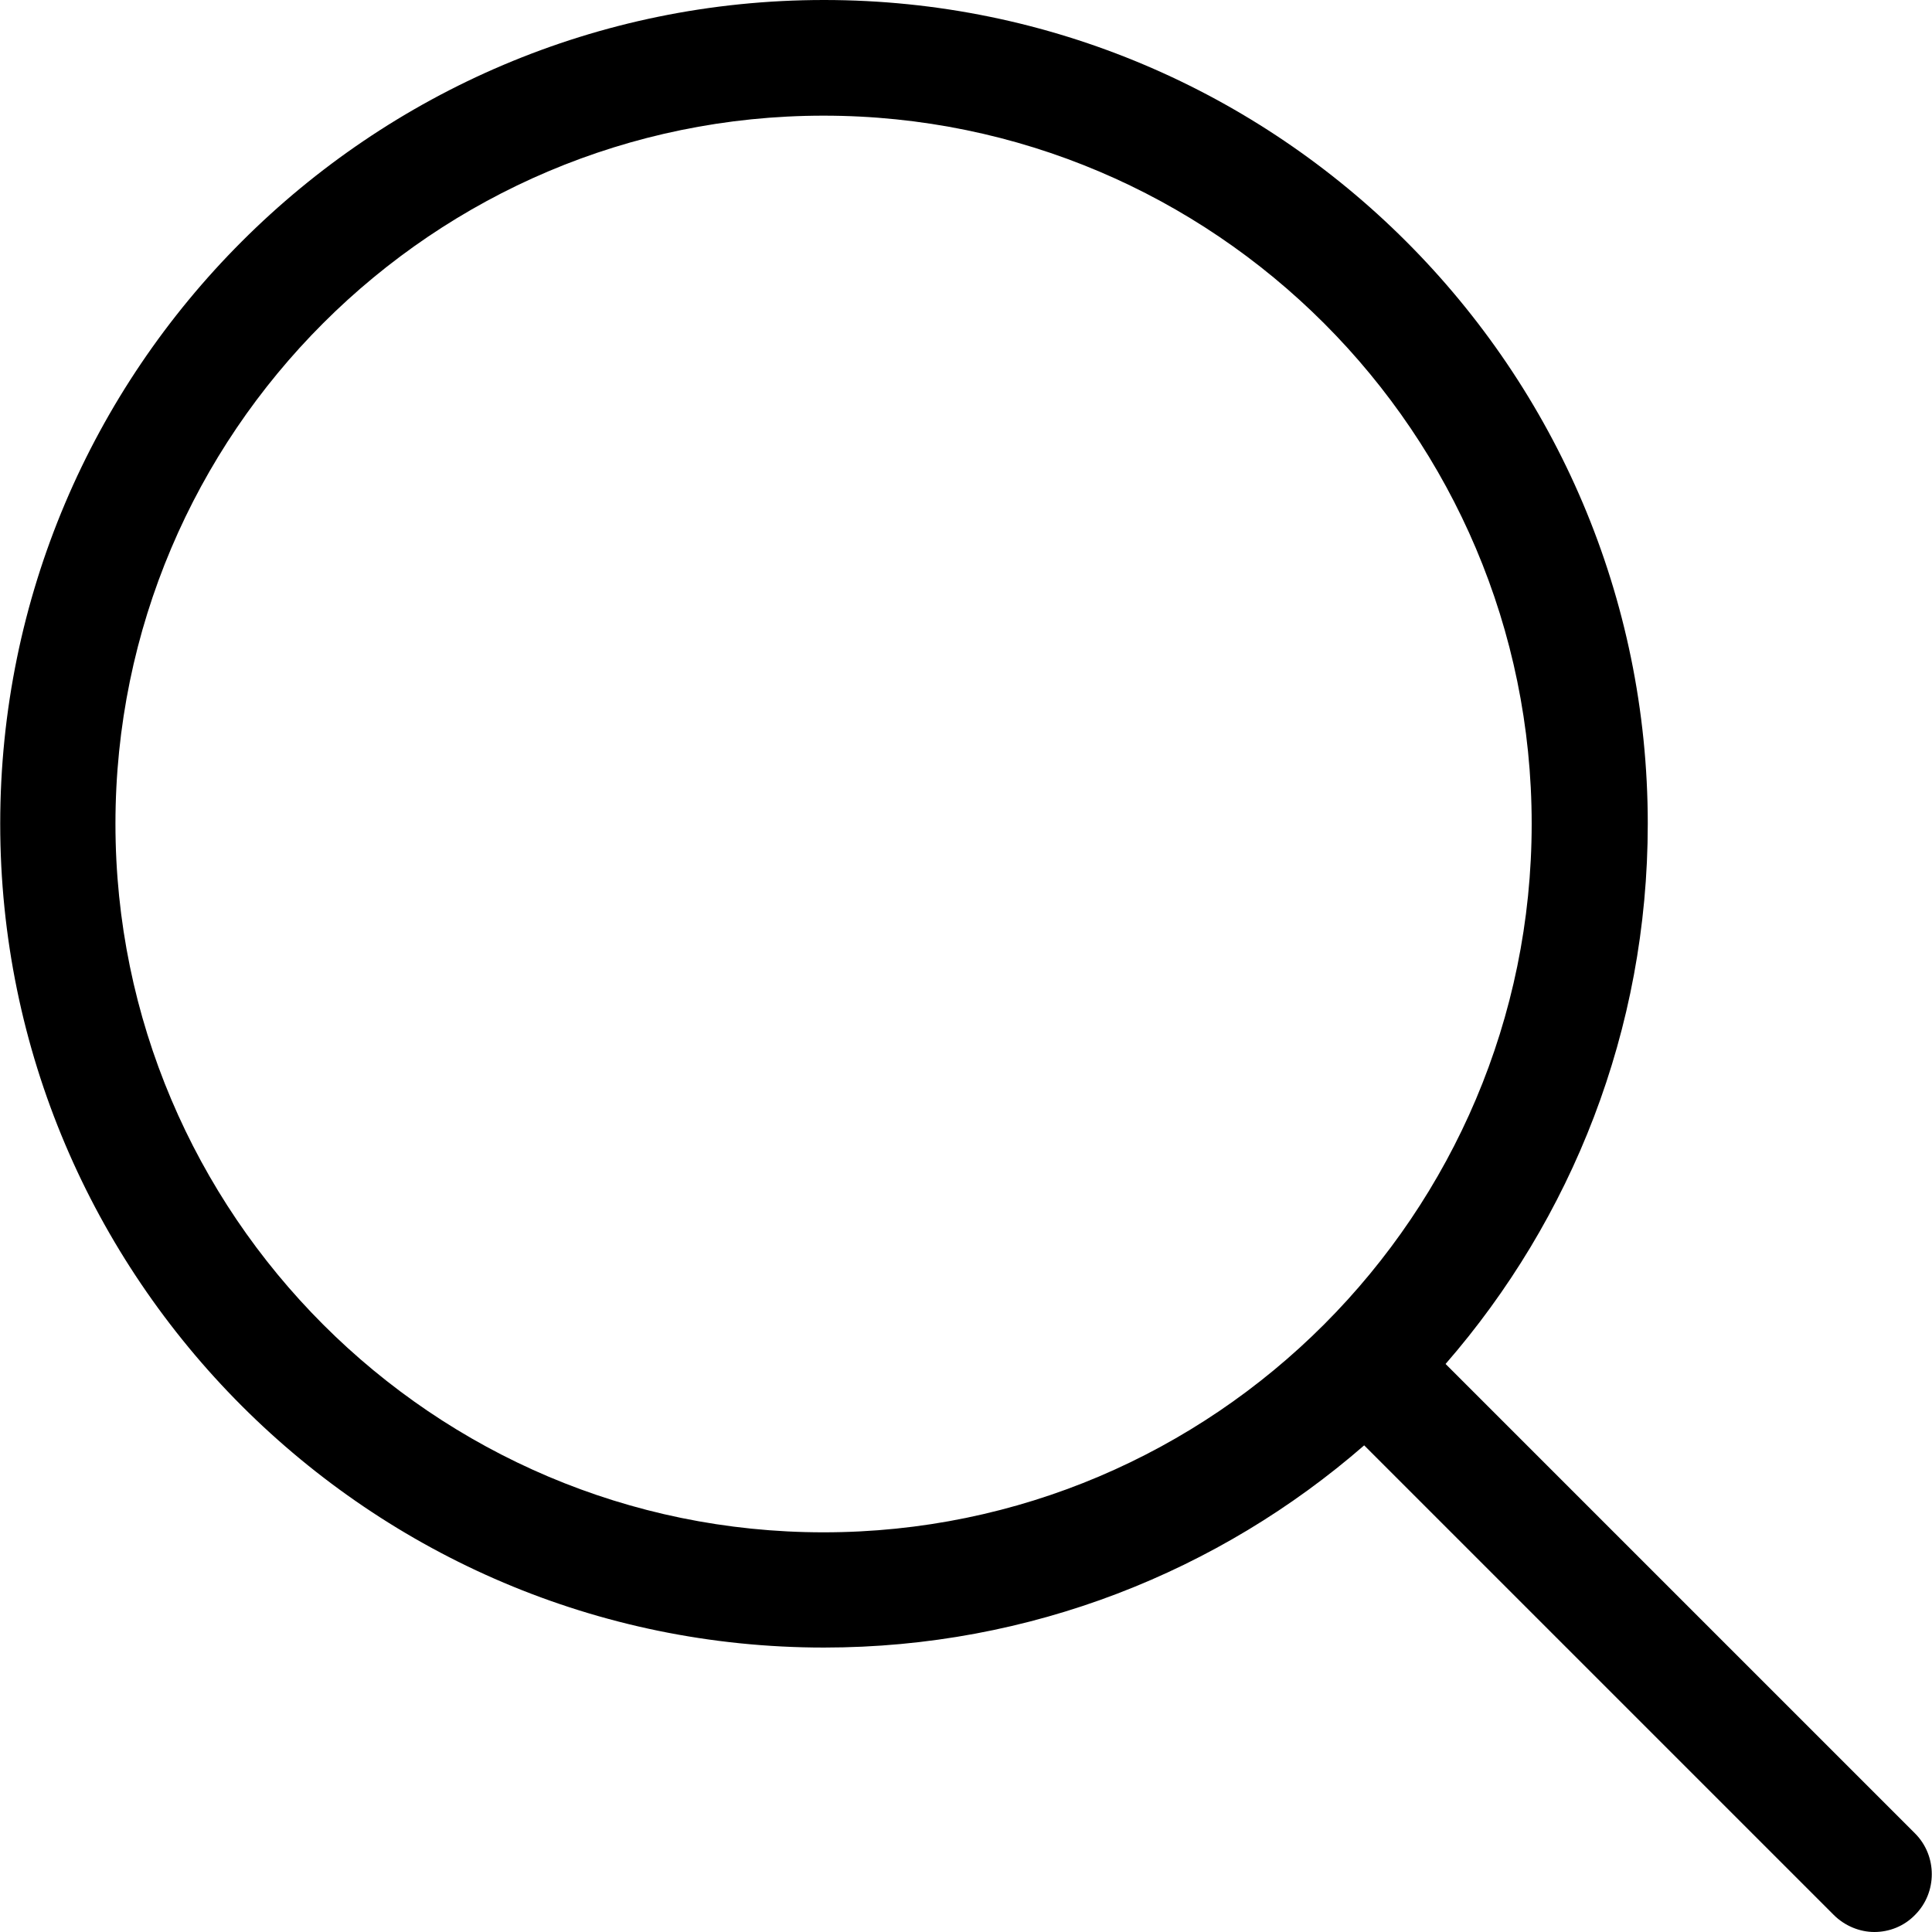
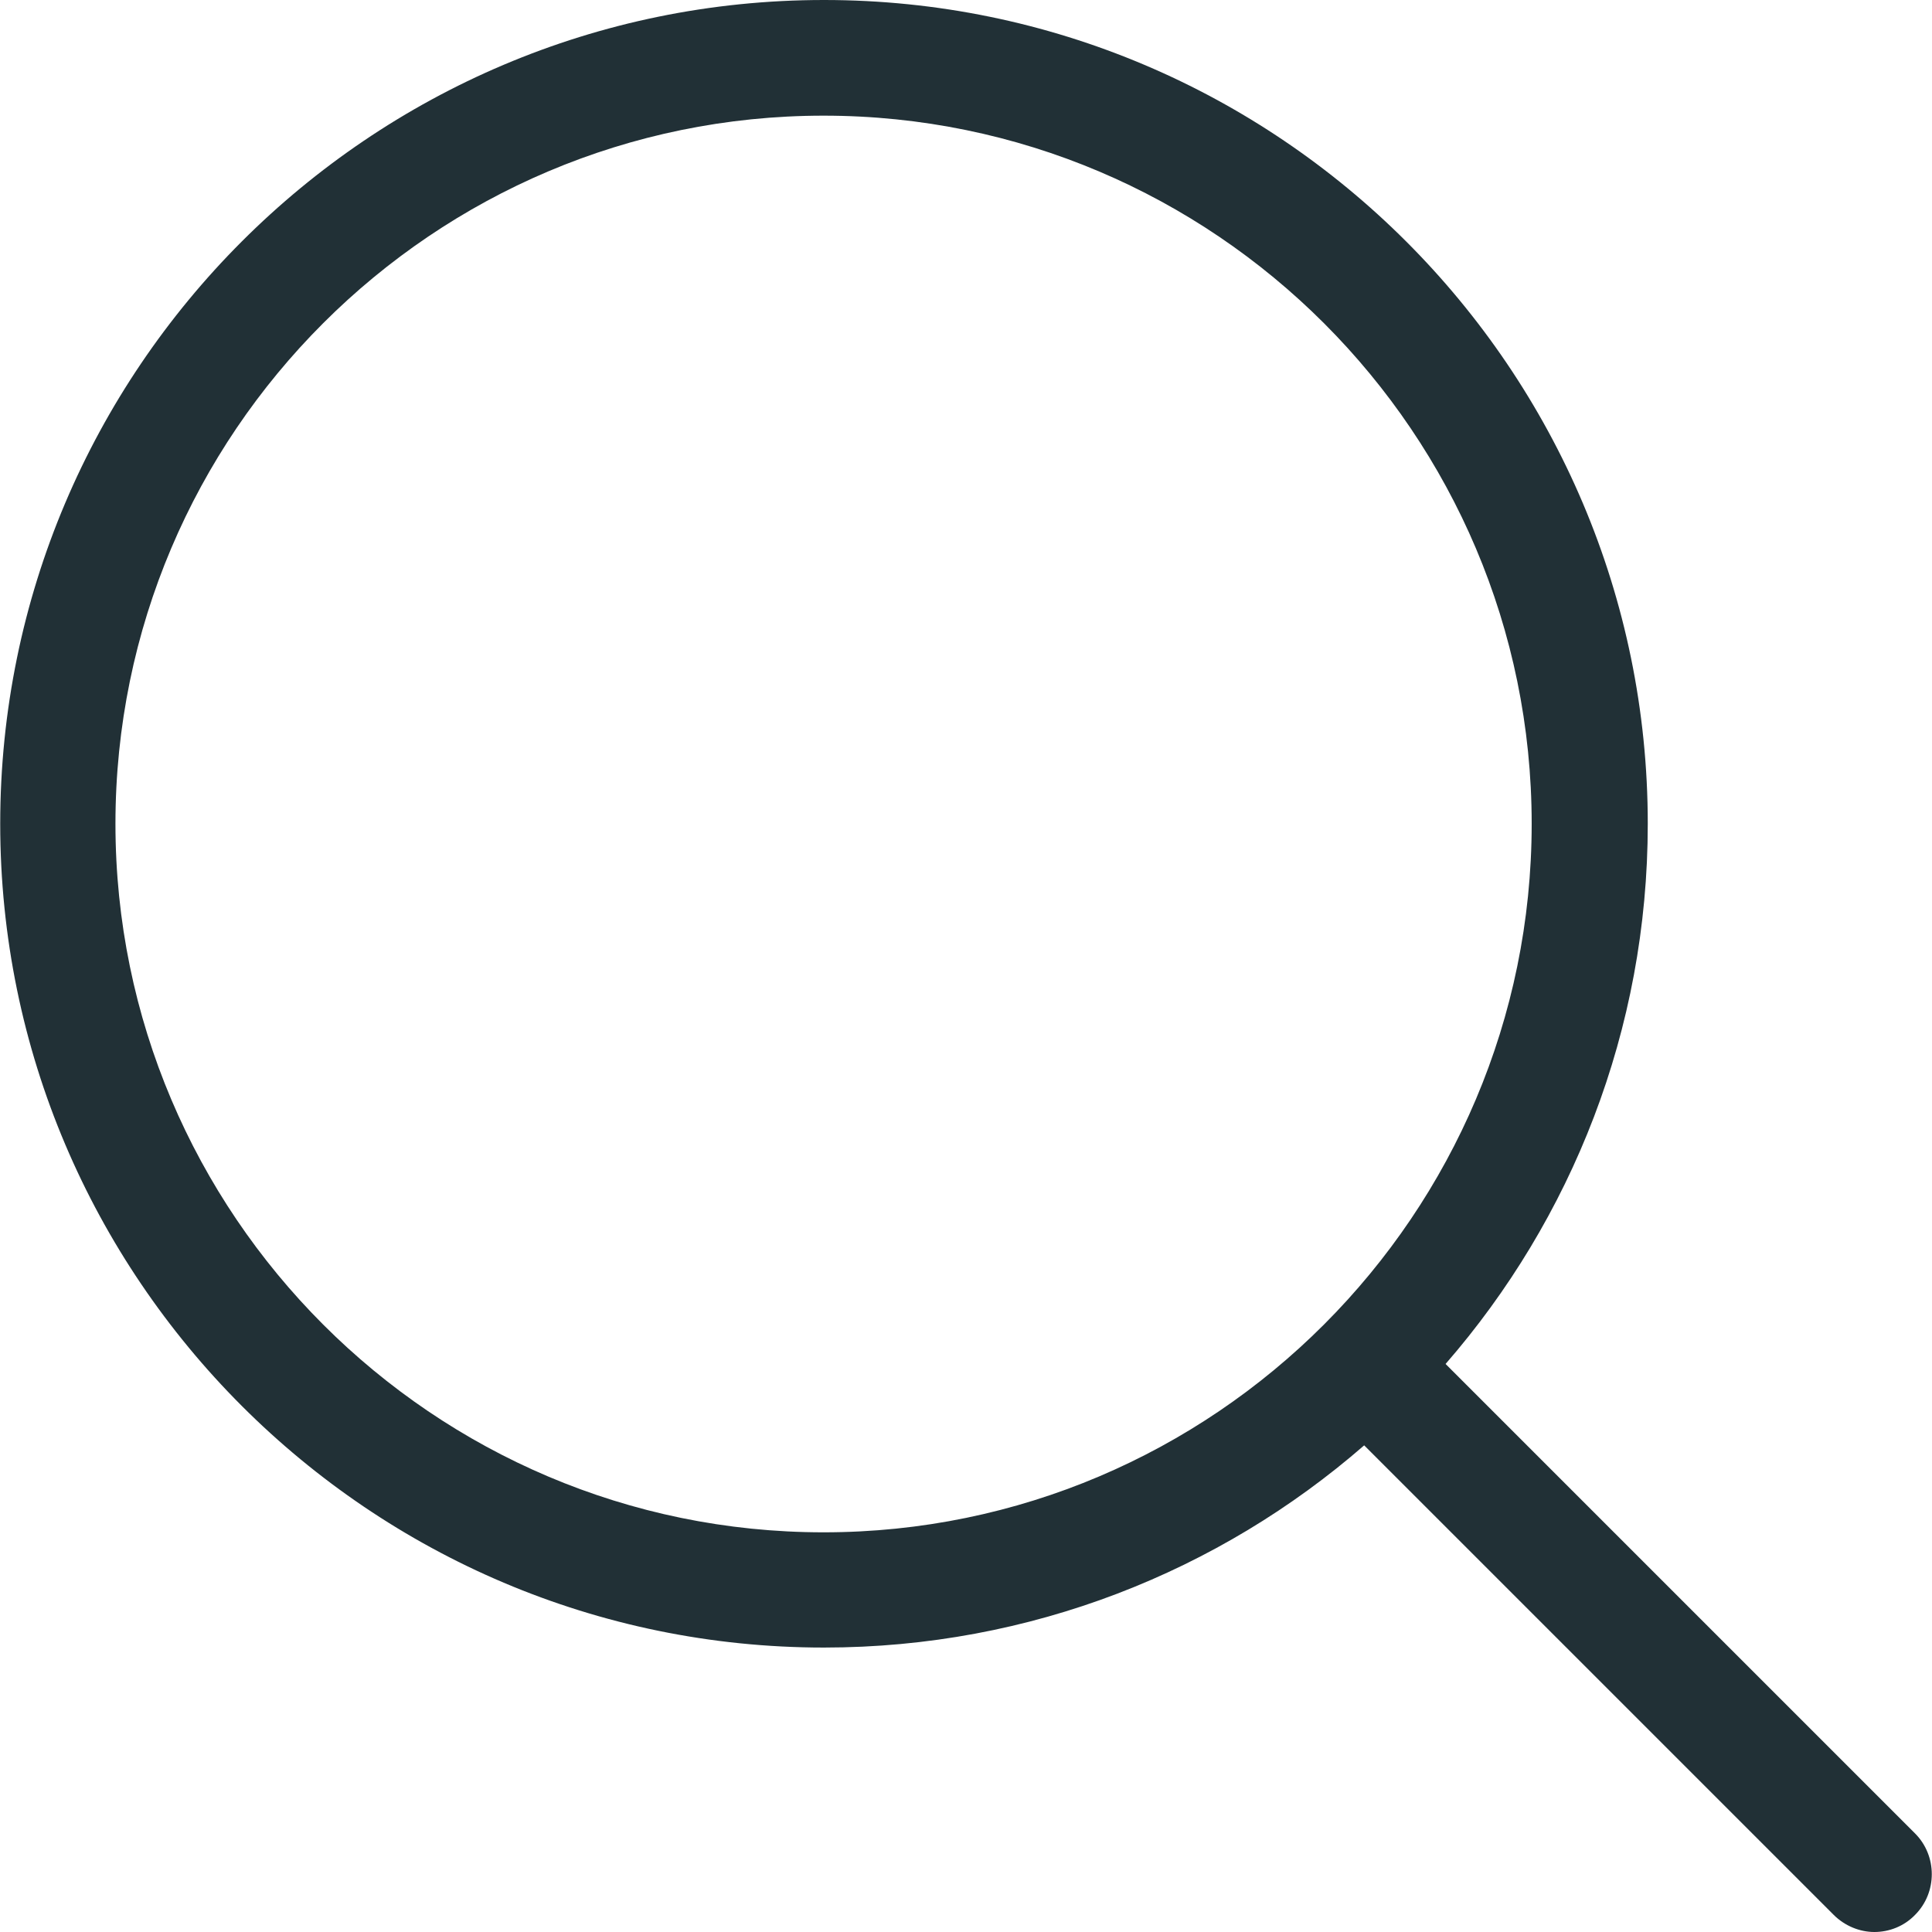
<svg xmlns="http://www.w3.org/2000/svg" version="1.1" id="Capa_1" x="0px" y="0px" viewBox="0 0 451 451" style="enable-background:new 0 0 451 451;" xml:space="preserve">
  <g>
-     <path d="M447.05,428l-109.6-109.6c29.4-33.8,47.2-77.9,47.2-126.1C384.65,86.2,298.35,0,192.35,0C86.25,0,0.05,86.3,0.05,192.3   s86.3,192.3,192.3,192.3c48.2,0,92.3-17.8,126.1-47.2L428.05,447c2.6,2.6,6.1,4,9.5,4s6.9-1.3,9.5-4   C452.25,441.8,452.25,433.2,447.05,428z M26.95,192.3c0-91.2,74.2-165.3,165.3-165.3c91.2,0,165.3,74.2,165.3,165.3   s-74.1,165.4-165.3,165.4C101.15,357.7,26.95,283.5,26.95,192.3z" />
+     <path fill="#213036" d="M447.05,428l-109.6-109.6c29.4-33.8,47.2-77.9,47.2-126.1C384.65,86.2,298.35,0,192.35,0C86.25,0,0.05,86.3,0.05,192.3   s86.3,192.3,192.3,192.3c48.2,0,92.3-17.8,126.1-47.2L428.05,447c2.6,2.6,6.1,4,9.5,4s6.9-1.3,9.5-4   C452.25,441.8,452.25,433.2,447.05,428z M26.95,192.3c0-91.2,74.2-165.3,165.3-165.3c91.2,0,165.3,74.2,165.3,165.3   s-74.1,165.4-165.3,165.4C101.15,357.7,26.95,283.5,26.95,192.3z" />
  </g>
  <g>
</g>
  <g>
</g>
  <g>
</g>
  <g>
</g>
  <g>
</g>
  <g>
</g>
  <g>
</g>
  <g>
</g>
  <g>
</g>
  <g>
</g>
  <g>
</g>
  <g>
</g>
  <g>
</g>
  <g>
</g>
  <g>
</g>
</svg>
